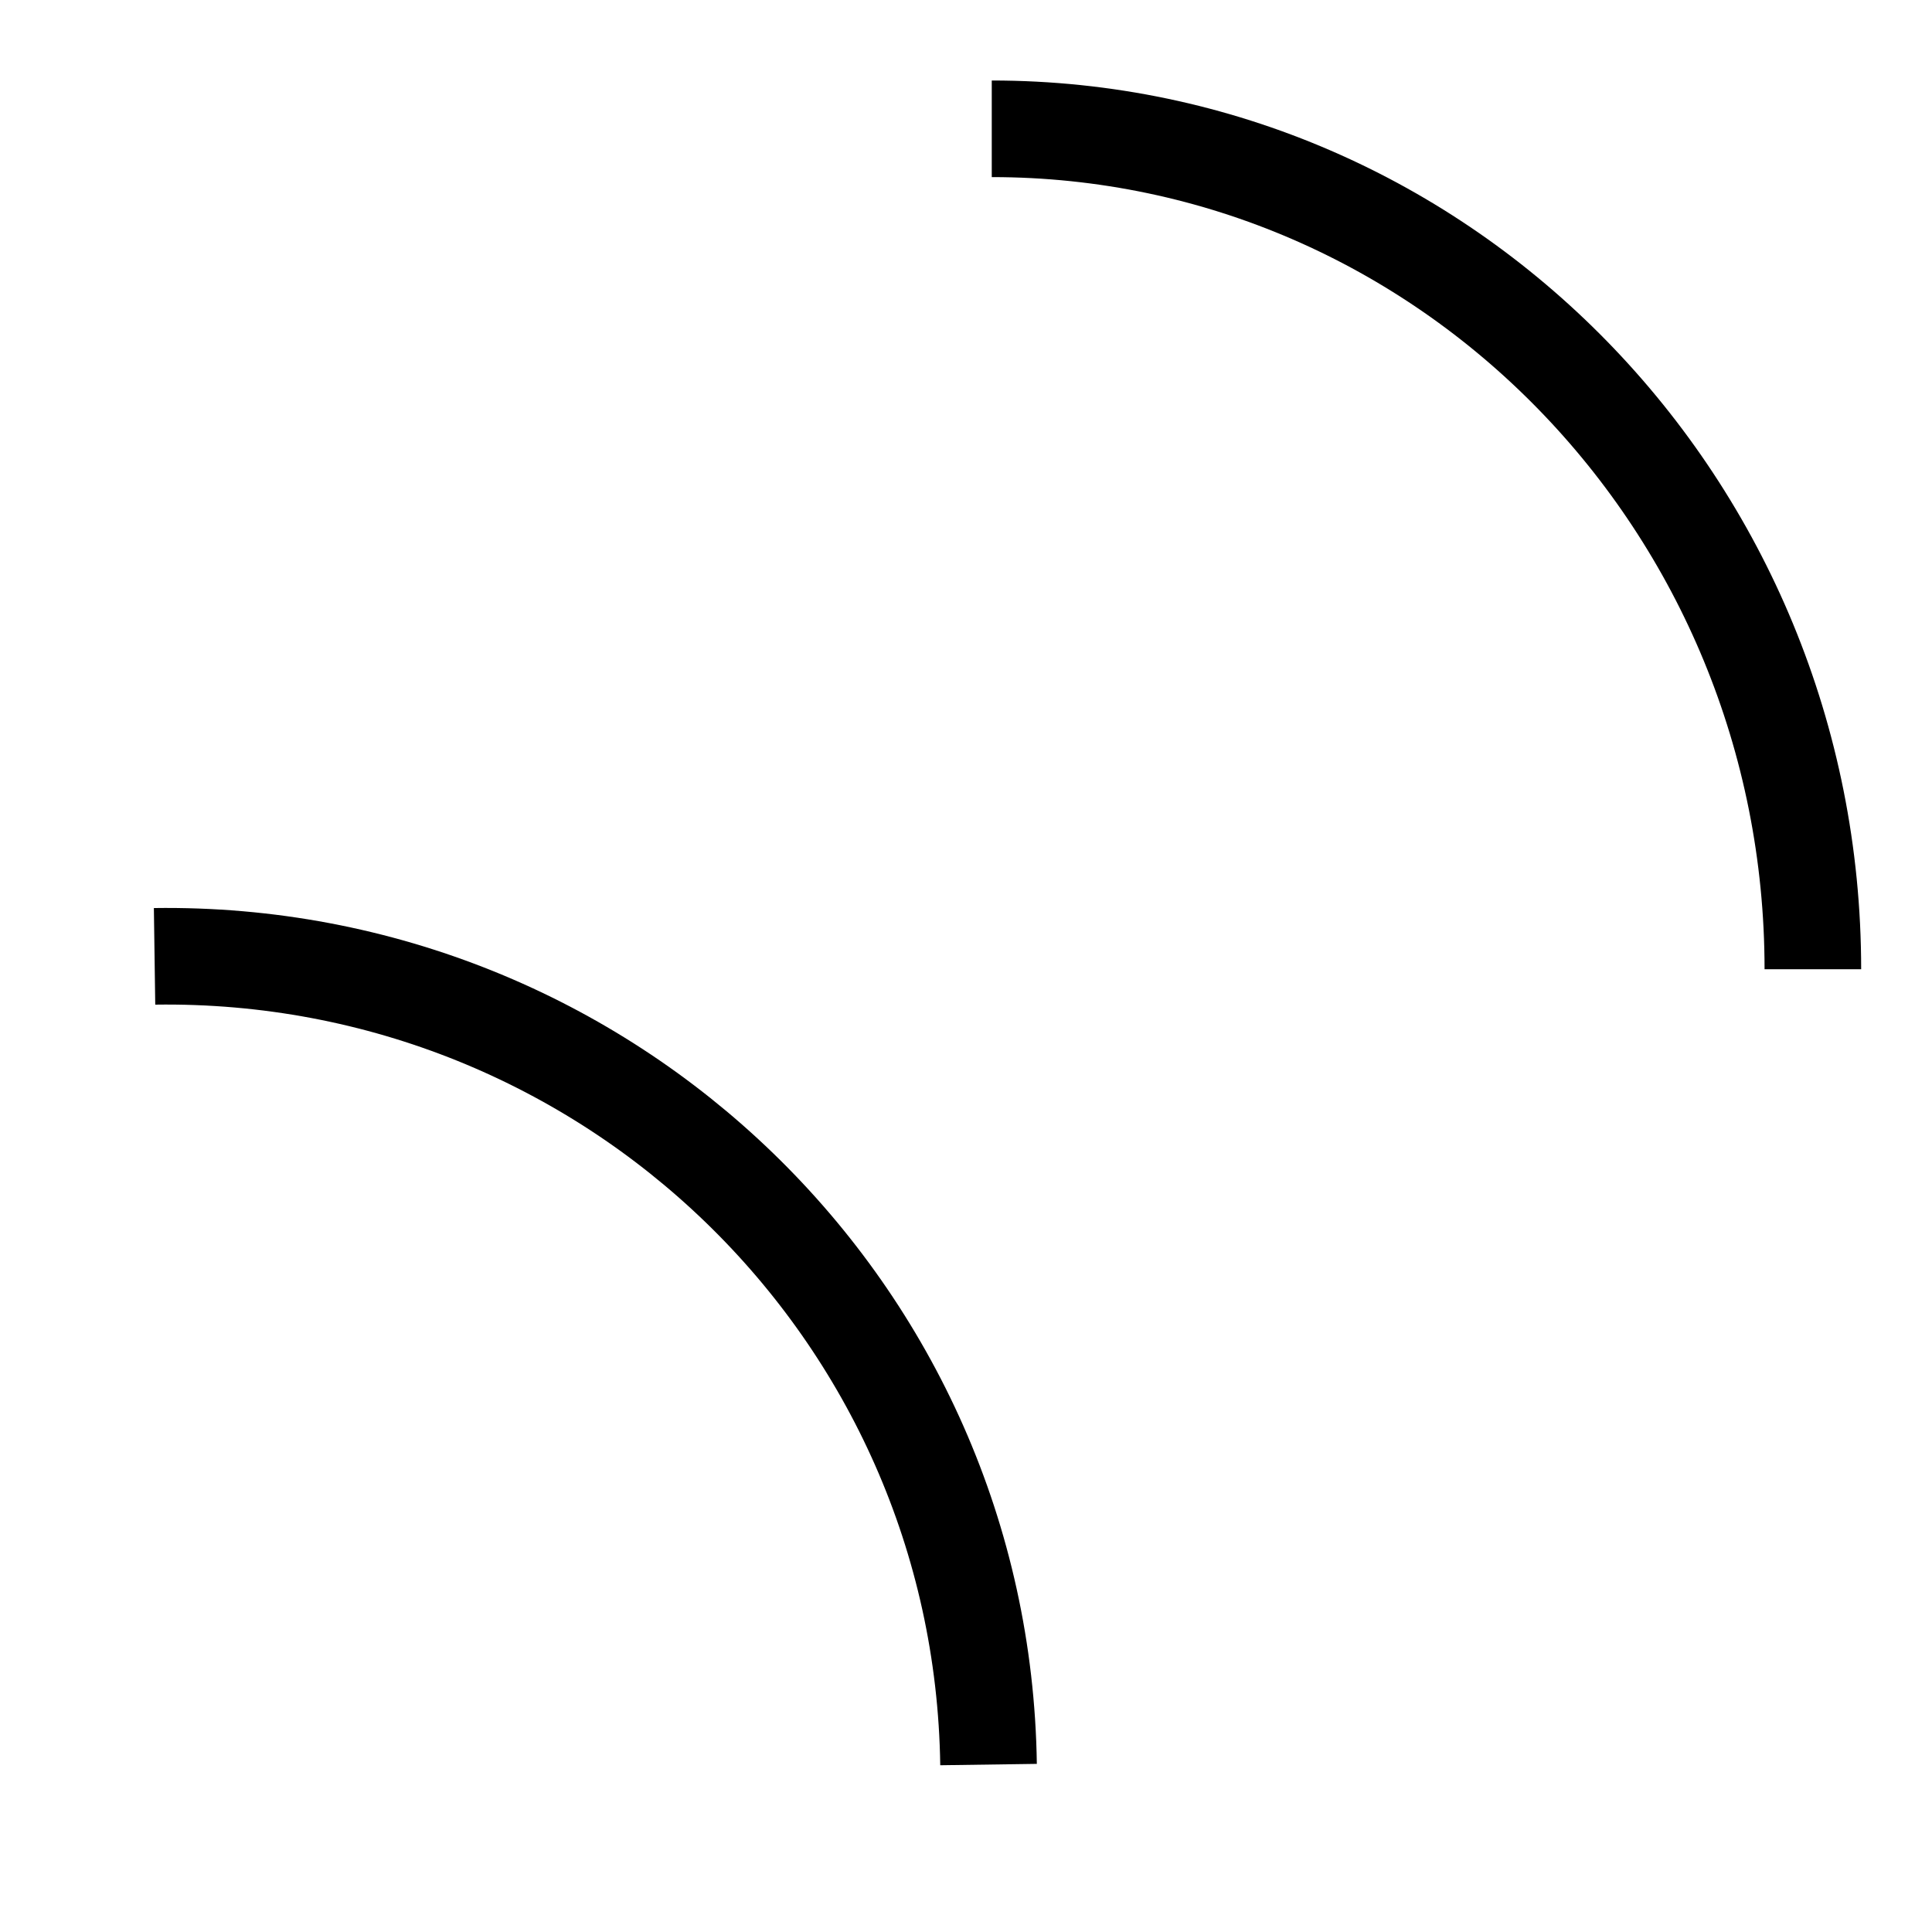
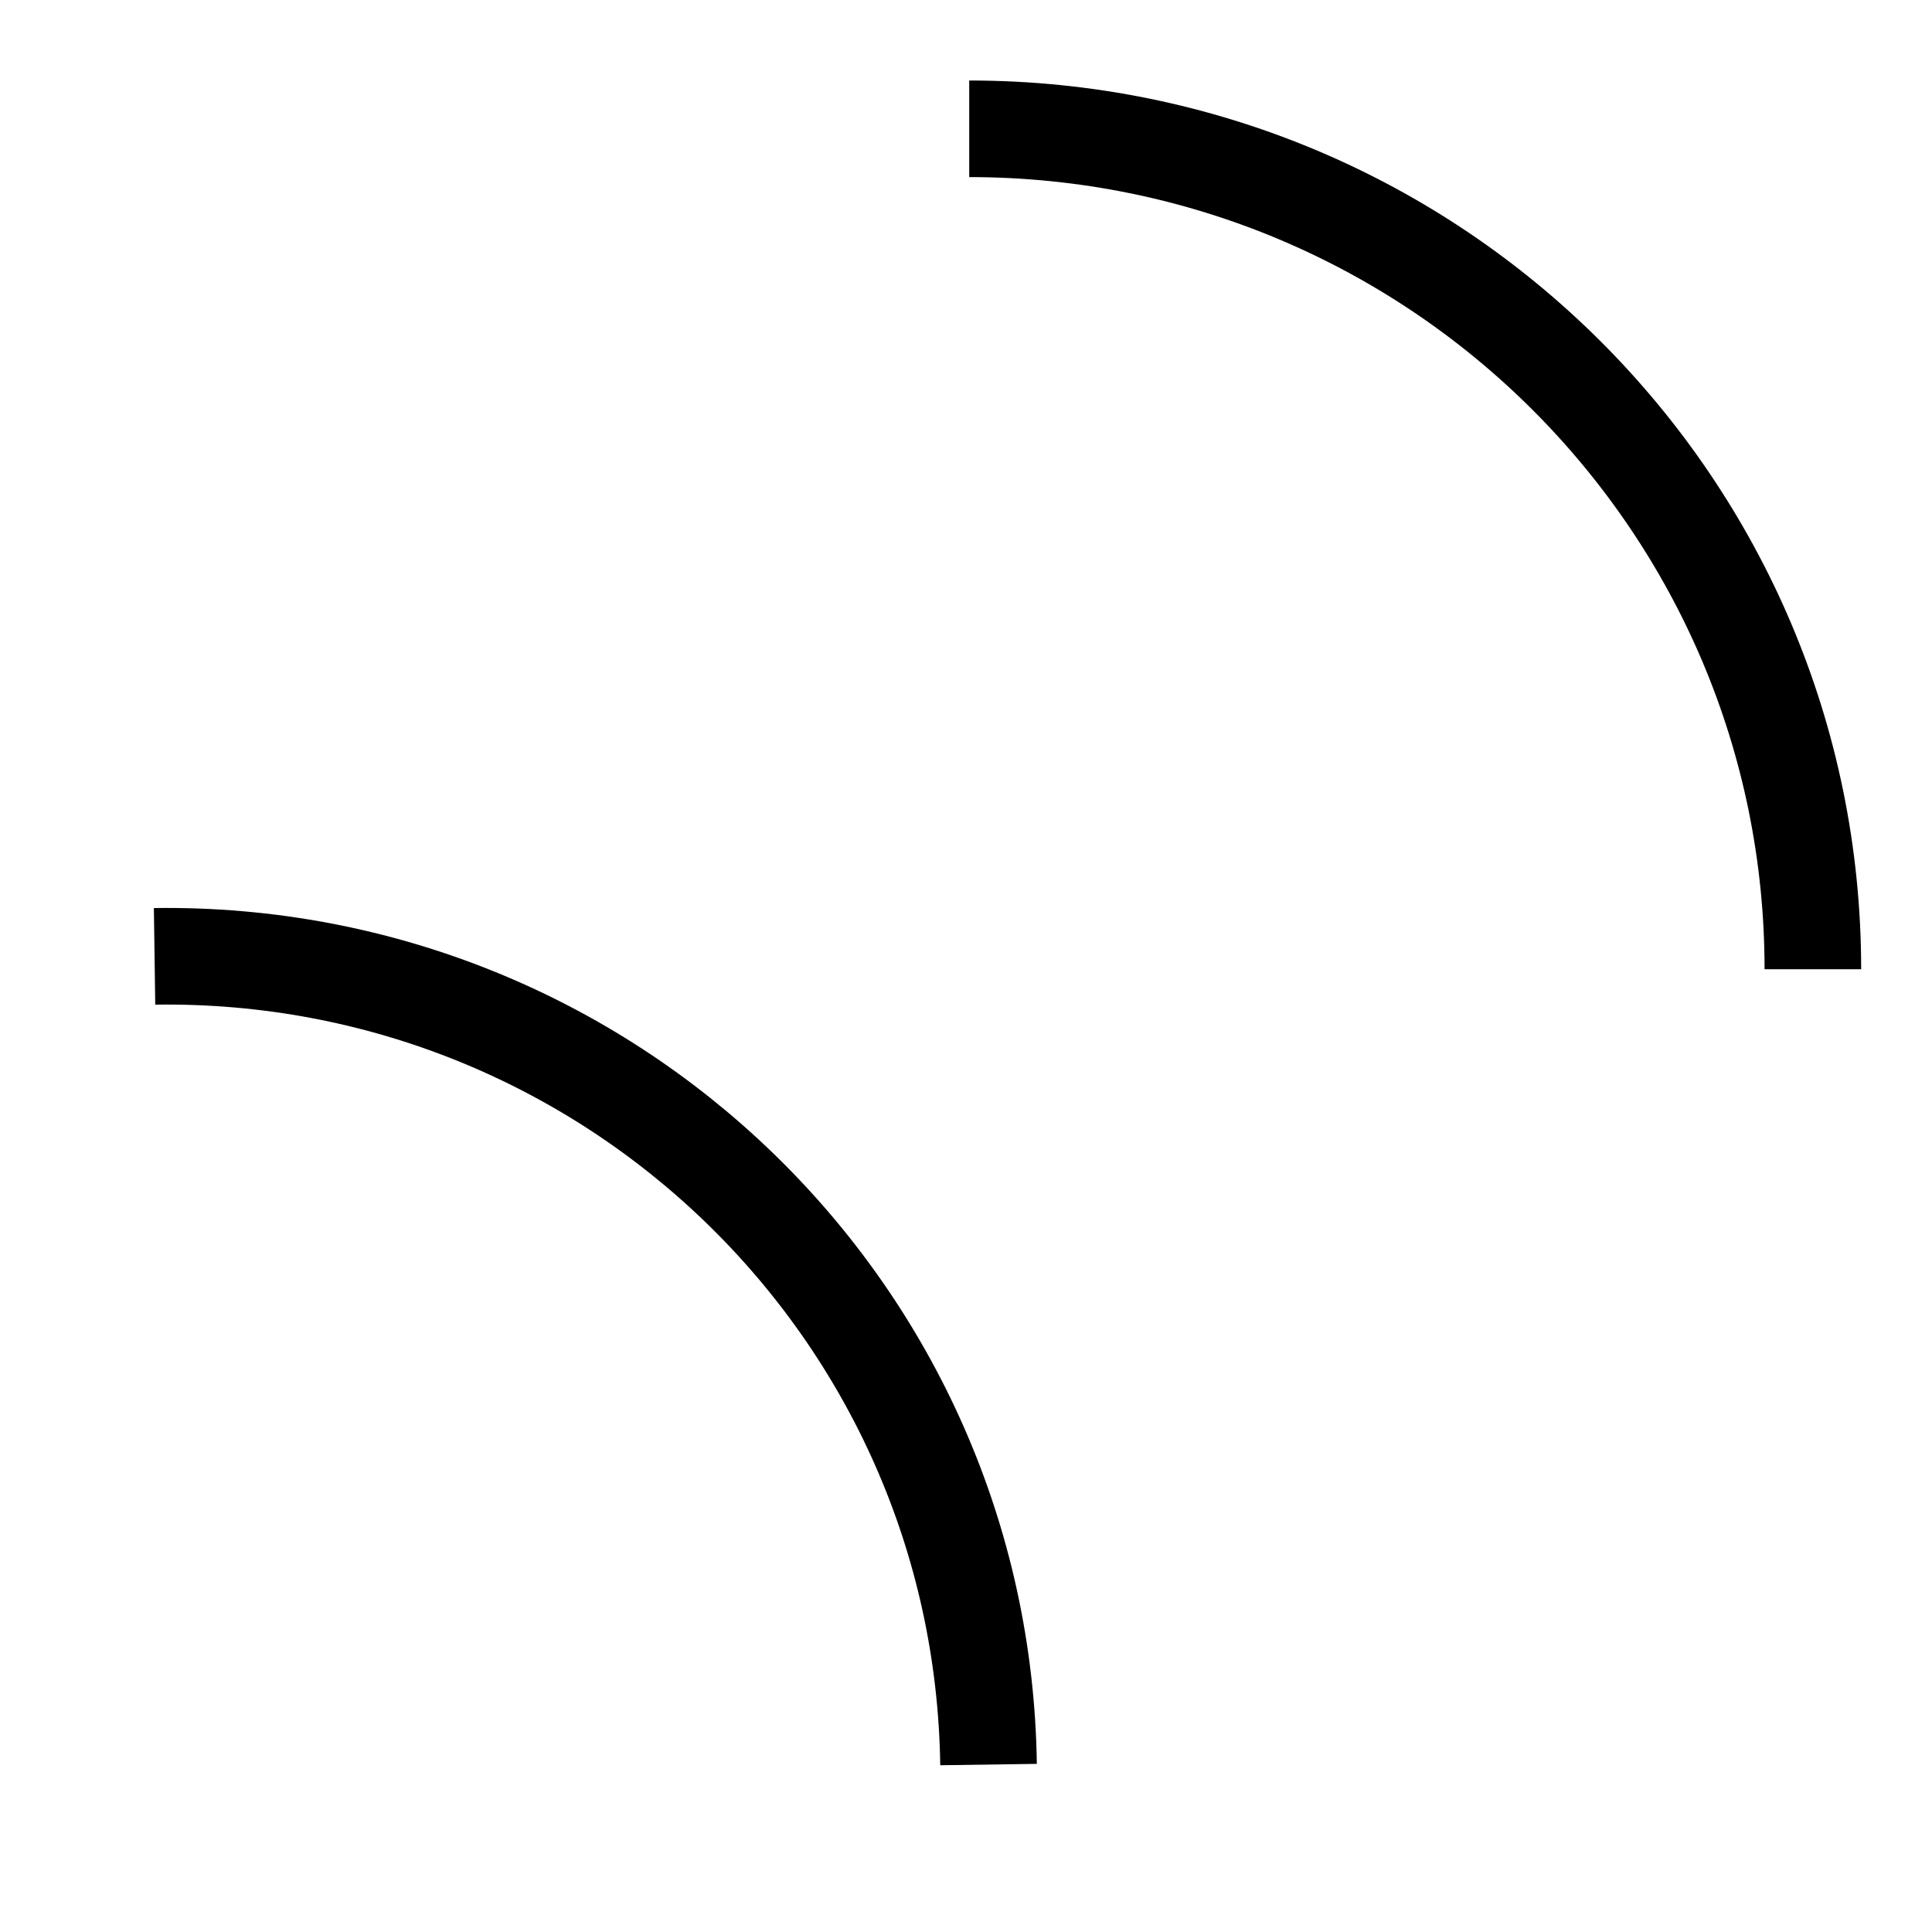
<svg xmlns="http://www.w3.org/2000/svg" version="1.1" id="Layer_1" x="0px" y="0px" viewBox="0 0 60 60" style="enable-background:new 0 0 60 60;" xml:space="preserve">
  <style type="text/css">
	.st0{fill:none;stroke:#000000;stroke-width:3;stroke-miterlimit:10;}
</style>
-   <path class="st0" d="M30.8,4c14.1,0,25.5,11.7,25.5,26.1" />
+   <path class="st0" d="M30.1,4c14.5,0,26.2,11.7,26.2,26.1" />
  <path class="st0" d="M4.8,29.7c14.1-0.2,25.7,11,25.9,25.1" />
</svg>
